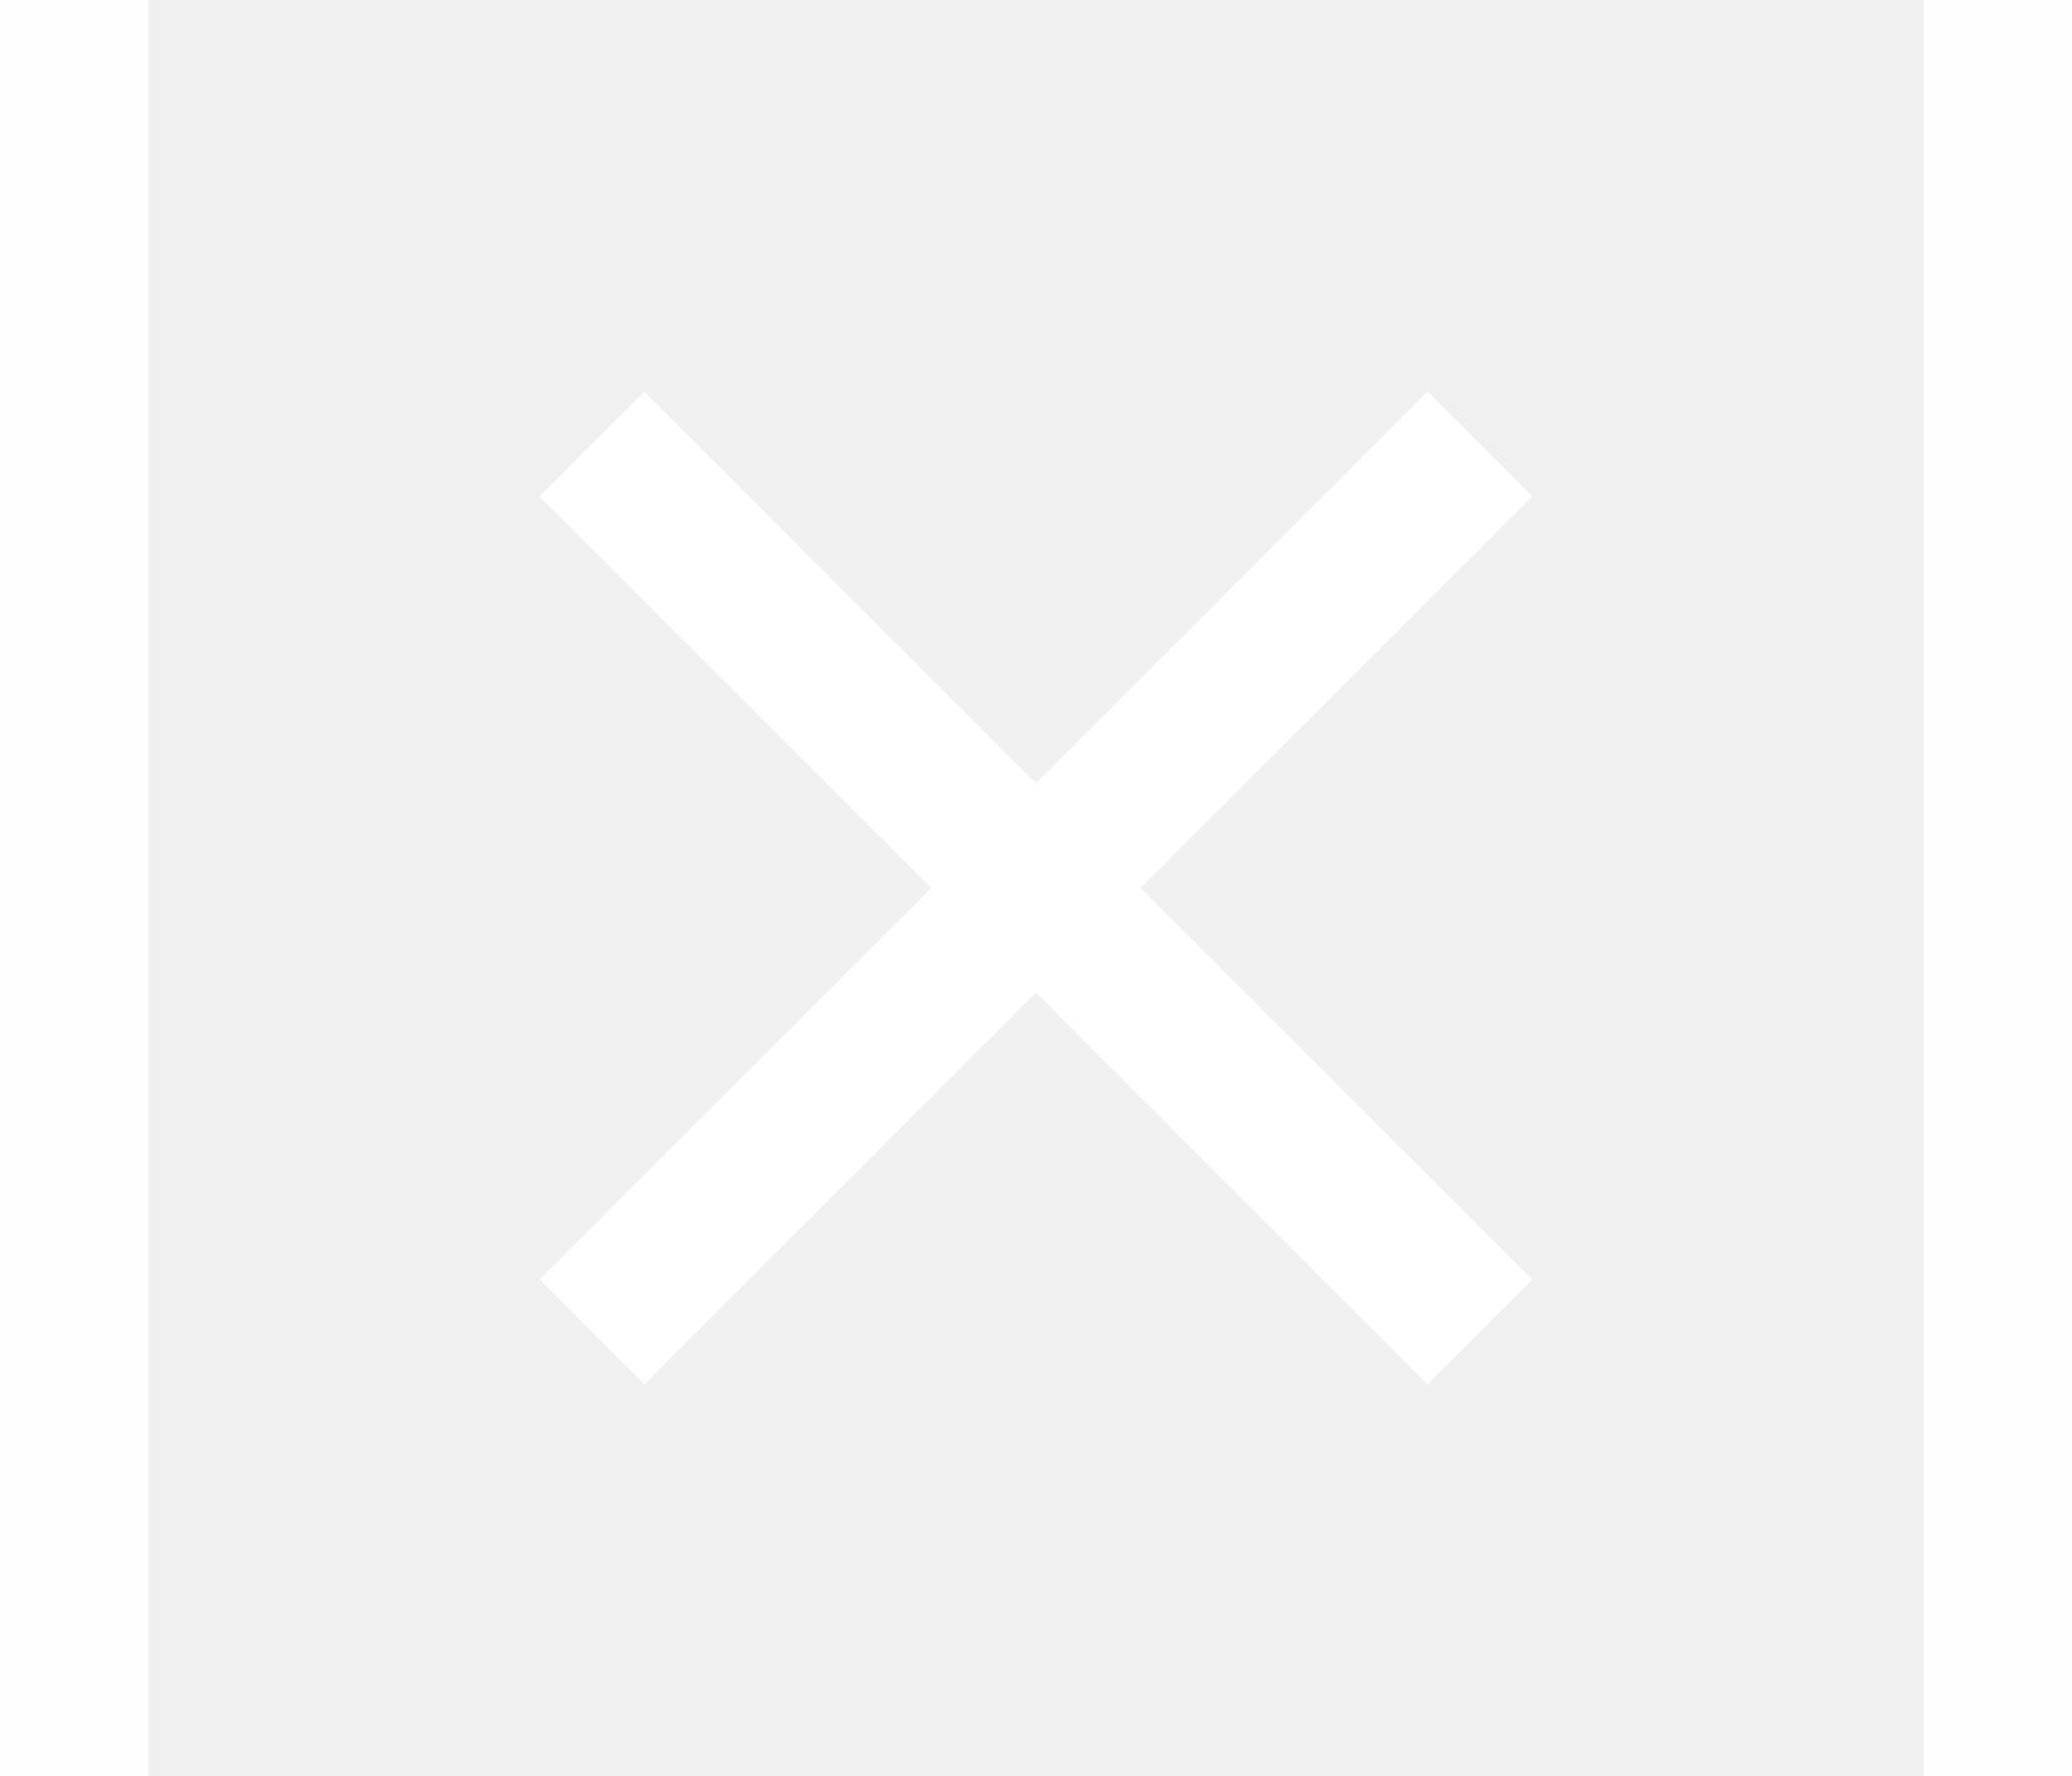
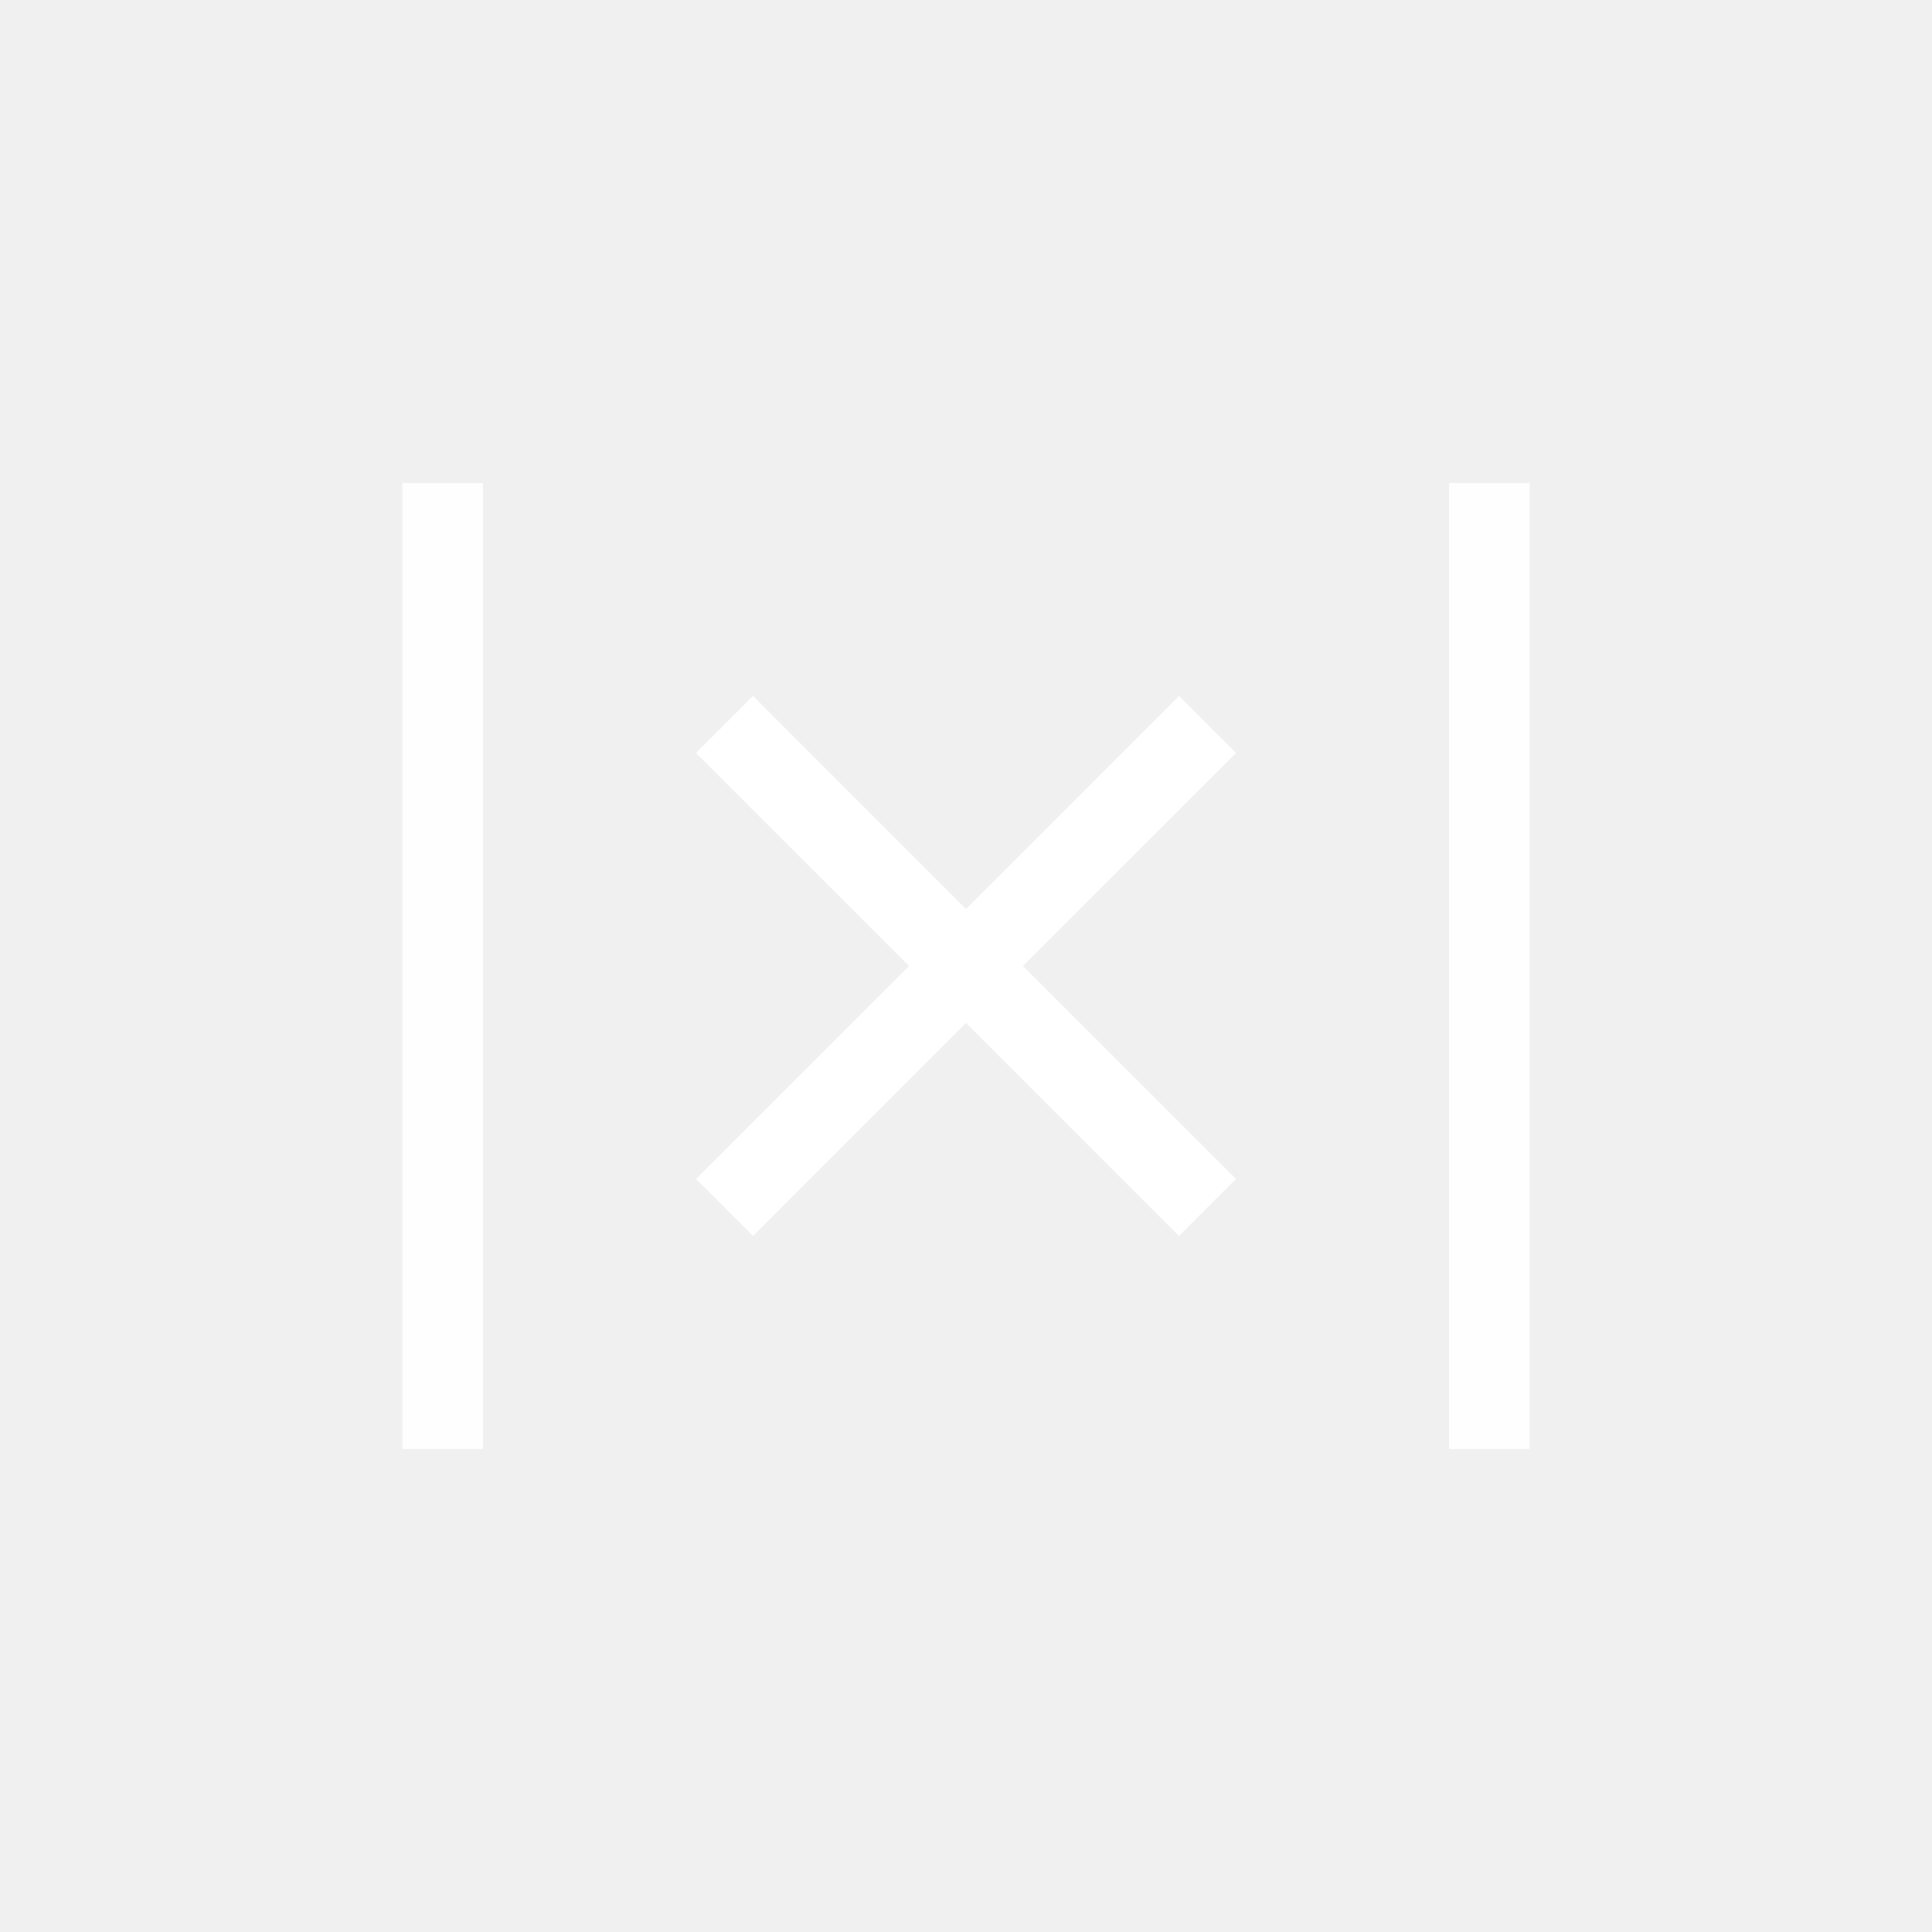
- <svg xmlns="http://www.w3.org/2000/svg" class="svg" width="14" height="12" viewBox="0 0 14 12">
-   <path fill="white" data-svg-property="fill" fill-opacity="1" fill-rule="evenodd" stroke="none" d="m7 5.293 2.646-2.647.708.708L7.707 6l2.647 2.646-.708.708L7 6.707 4.354 9.354l-.708-.708L6.293 6 3.646 3.354l.708-.708z" />
-   <path fill="white" data-svg-property="fill" fill-opacity=".8" fill-rule="nonzero" stroke="none" d="M0 0h1v12H0z" />
-   <path fill="white" data-svg-property="fill" fill-opacity=".8" fill-rule="evenodd" stroke="none" d="M1 0H0v12h1z" />
-   <path fill="white" data-svg-property="fill" fill-opacity=".8" fill-rule="nonzero" stroke="none" d="M13 0h1v12h-1z" />
-   <path fill="white" data-svg-property="fill" fill-opacity=".8" fill-rule="evenodd" stroke="none" d="M14 0h-1v12h1z" />
+ <svg xmlns="http://www.w3.org/2000/svg" class="svg" width="24" height="24" viewBox="0 0 24 24">
+   <g transform="translate(5 6)">
+     <path data-svg-property="fill" fill="#fff" fill-opacity="1" fill-rule="evenodd" stroke="none" d="m7 5.293 2.646-2.647.708.708L7.707 6l2.647 2.646-.708.708L7 6.707 4.354 9.354l-.708-.708L6.293 6 3.646 3.354l.708-.708z" />
+     <path data-svg-property="fill" fill="#fff" fill-opacity=".8" fill-rule="nonzero" stroke="none" d="M0 0h1v12H0z" />
+     <path data-svg-property="fill" fill="#fff" fill-opacity=".8" fill-rule="evenodd" stroke="none" d="M1 0H0v12h1z" />
+     <path data-svg-property="fill" fill="#fff" fill-opacity=".8" fill-rule="nonzero" stroke="none" d="M13 0h1v12h-1z" />
+     <path data-svg-property="fill" fill="#fff" fill-opacity=".8" fill-rule="evenodd" stroke="none" d="M14 0h-1v12h1z" />
+   </g>
</svg>
